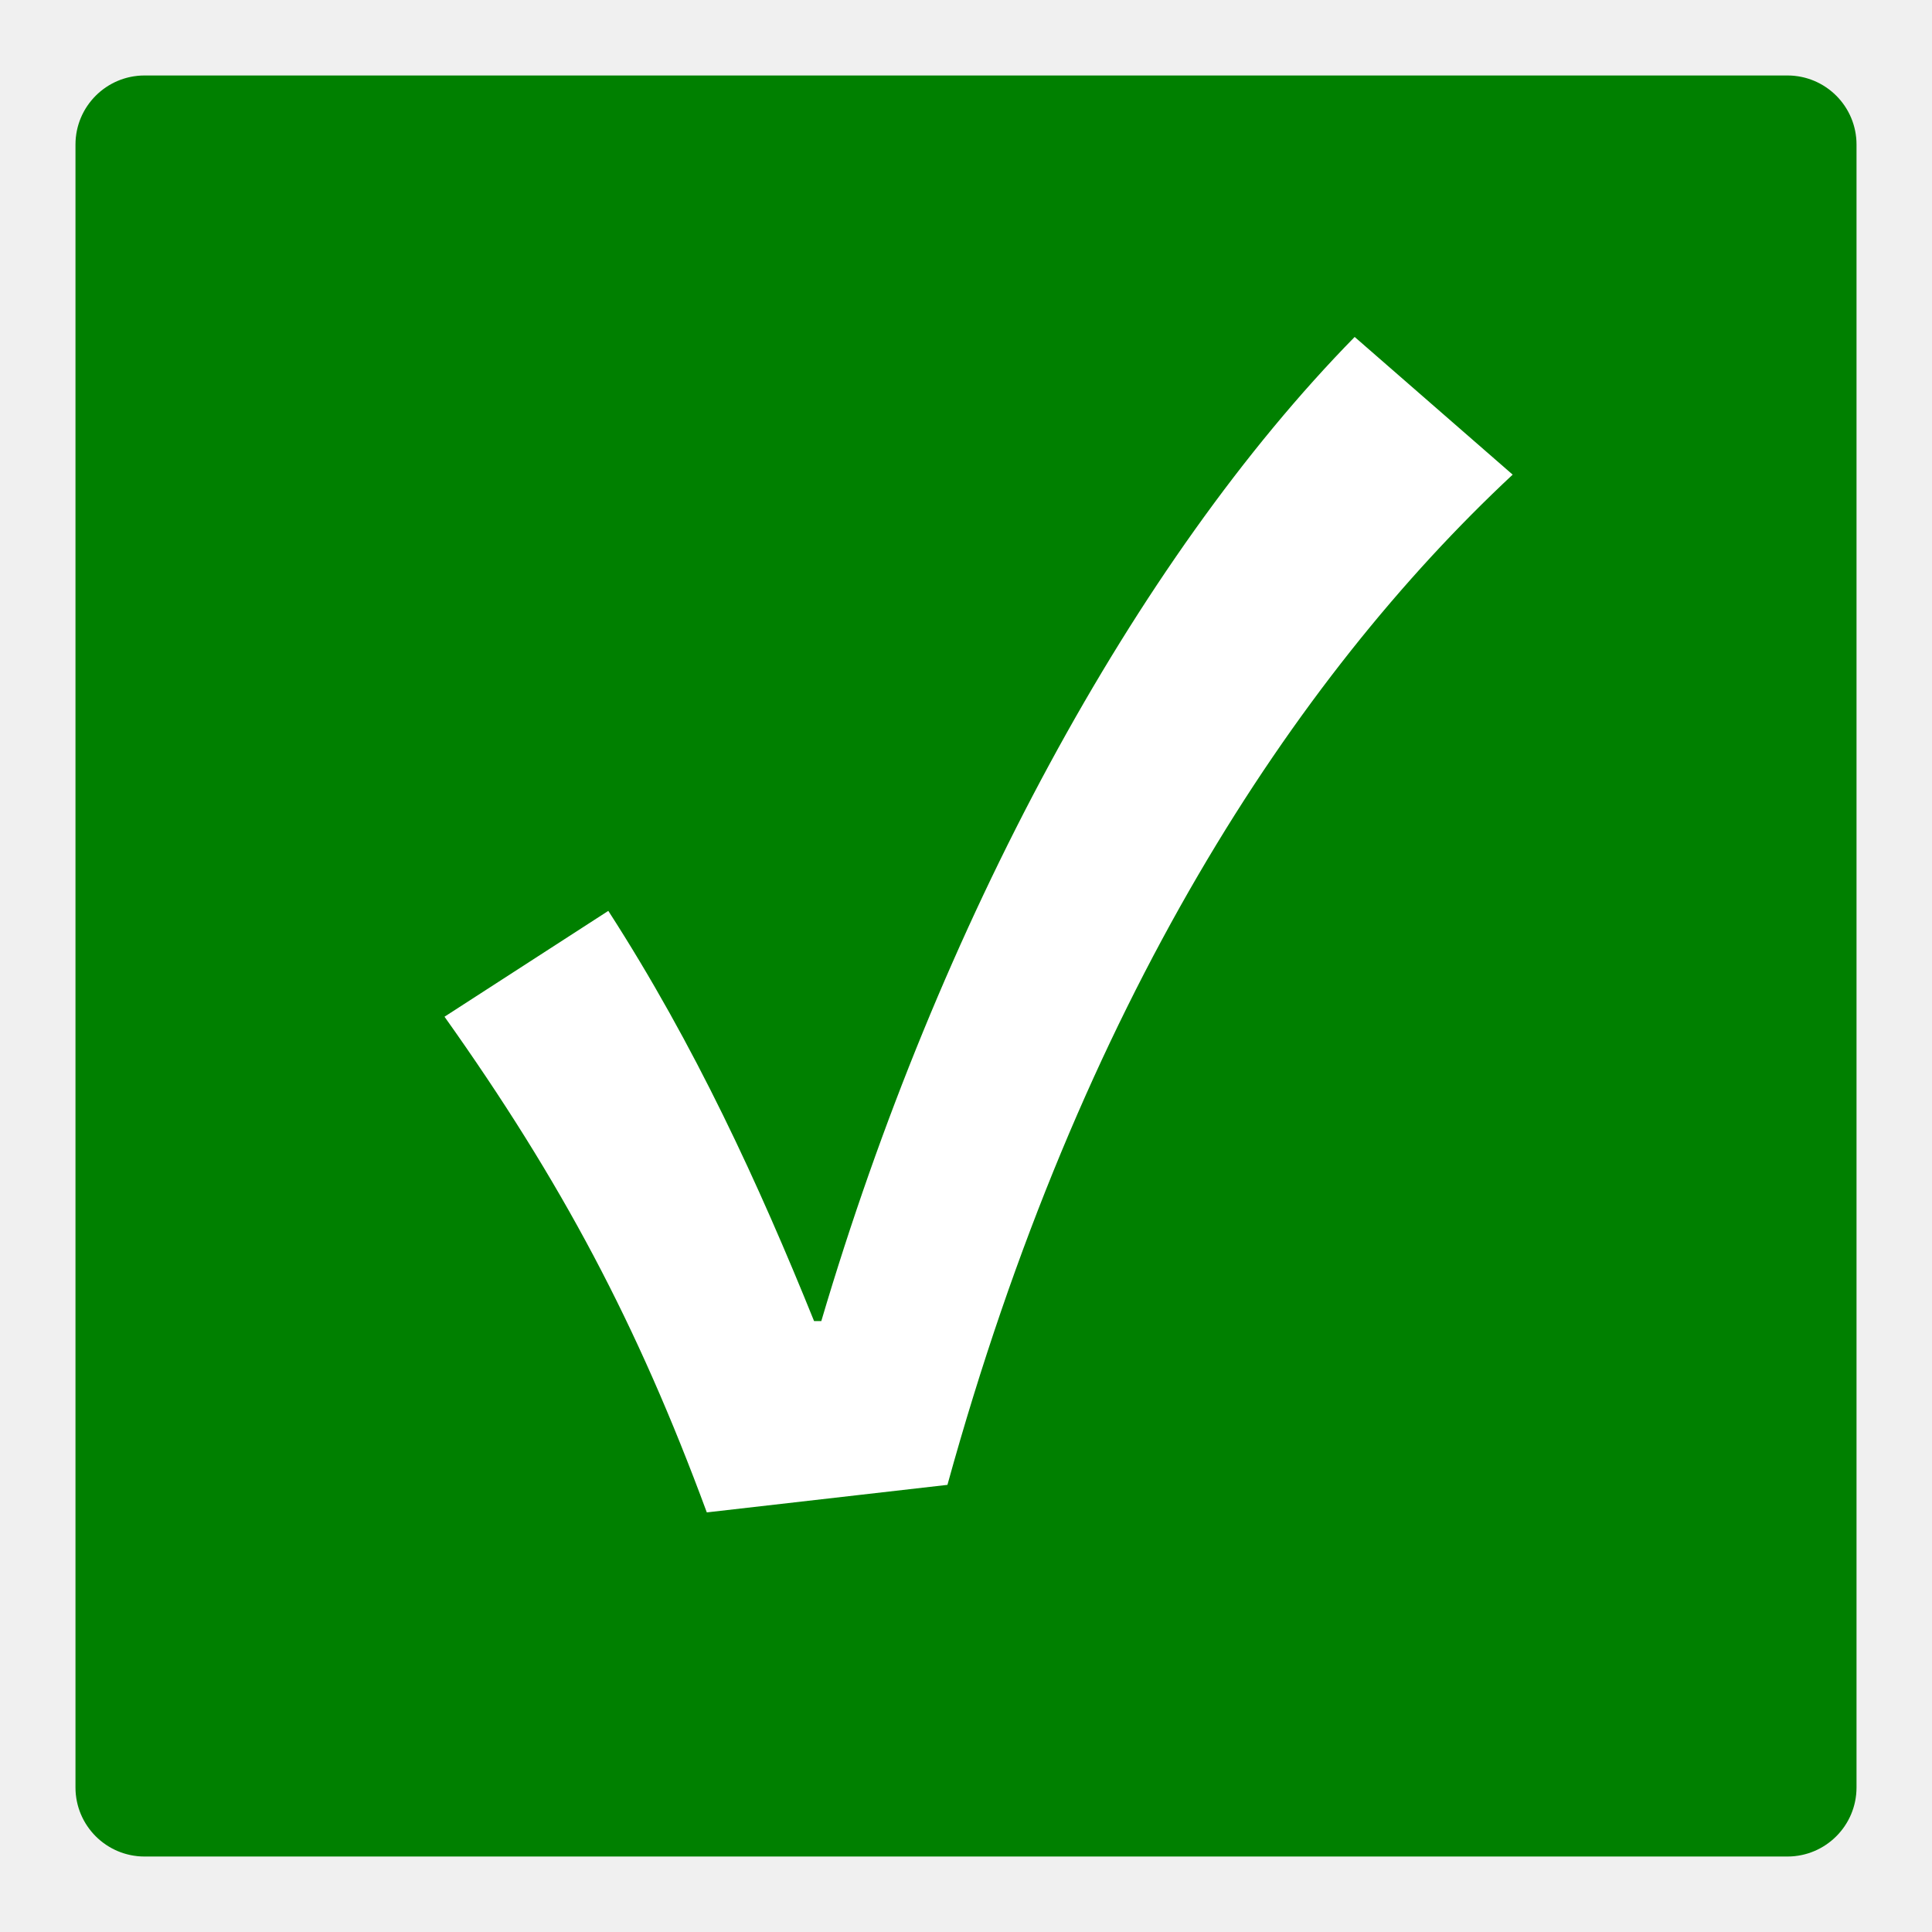
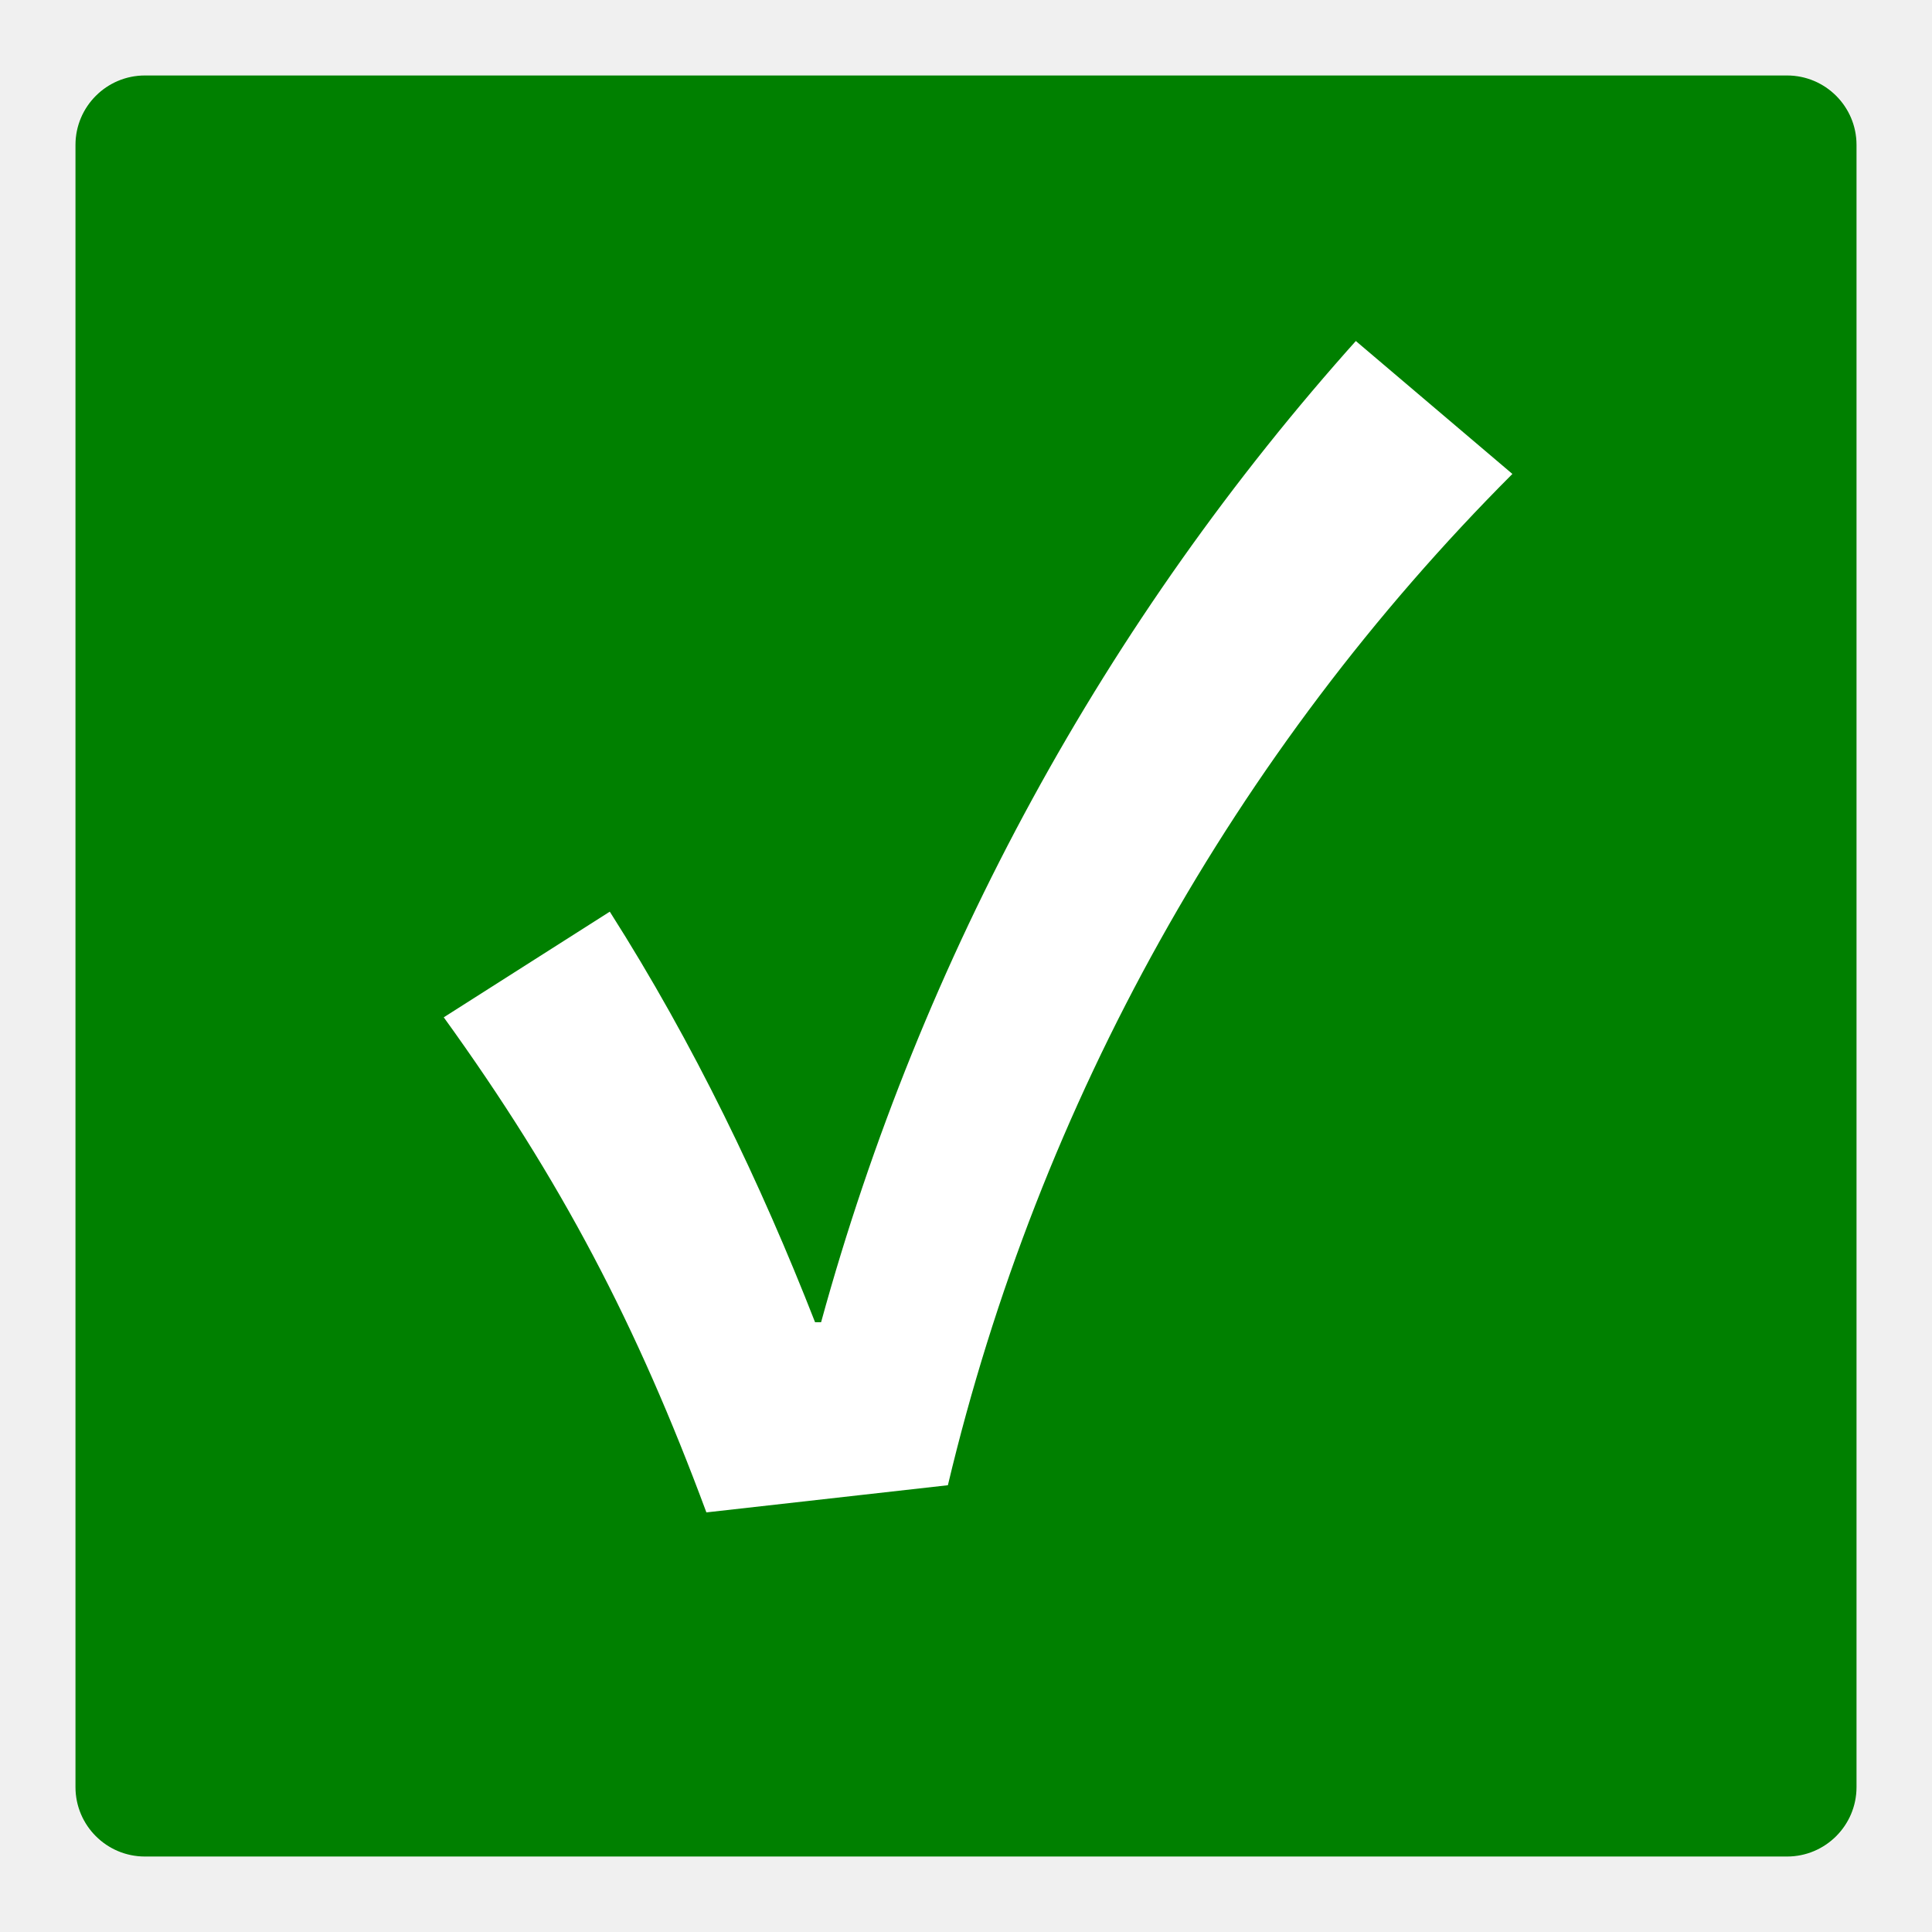
- <svg xmlns="http://www.w3.org/2000/svg" width="24" height="24" viewBox="0 0 64 64">
-   <path fill="#fff" d="M4.789 2.5C3.525 2.5 2.5 3.525 2.5 4.789v54.424C2.501 60.476 3.526 61.5 4.789 61.5h54.424c1.263-.001 2.286-1.024 2.287-2.287V4.789c0-1.264-1.024-2.288-2.287-2.289z" />
-   <path fill="green" d="M4.789 2.5A2.289 2.289 0 0 0 2.5 4.789V59.213A2.289 2.289 0 0 0 4.789 61.5H59.213A2.289 2.289 0 0 0 61.5 59.213V4.789A2.289 2.289 0 0 0 59.213 2.5H4.789zM44.875 11.162l5.234 4.561C42.86 22.492 35.802 33.2 31.385 49.188l-7.971.912c-2.305-6.241-4.801-10.947-8.689-16.42l5.426-3.506c2.881 4.465 4.992 9.075 6.816 13.588h.24c3.889-13.155 10.37-25.158 17.668-32.6z" />
+ <svg xmlns="http://www.w3.org/2000/svg" viewBox="0 0 64 64">
+   <path fill="#fff" d="M4.8 2.5c-1.3 0-2.3 1-2.3 2.3v54.4c0 1.3 1 2.3 2.3 2.3h54.4c1.3 0 2.3-1 2.3-2.3V4.8c0-1.3-1-2.3-2.3-2.3z" />
+   <path fill="green" d="M4.8 2.5a2.3 2.3 0 0 0-2.3 2.3v54.4a2.3 2.3 0 0 0 2.3 2.3h54.4a2.3 2.3 0 0 0 2.3-2.3V4.8a2.3 2.3 0 0 0-2.3-2.3H4.8zm40 8.7 5.3 4.5a70.5 70.5 0 0 0-18.7 33.5l-8 .9c-2.3-6.2-4.8-11-8.7-16.4l5.5-3.5c2.8 4.4 5 9 6.8 13.6h.2A80.8 80.8 0 0 1 45 11.2z" />
</svg>
